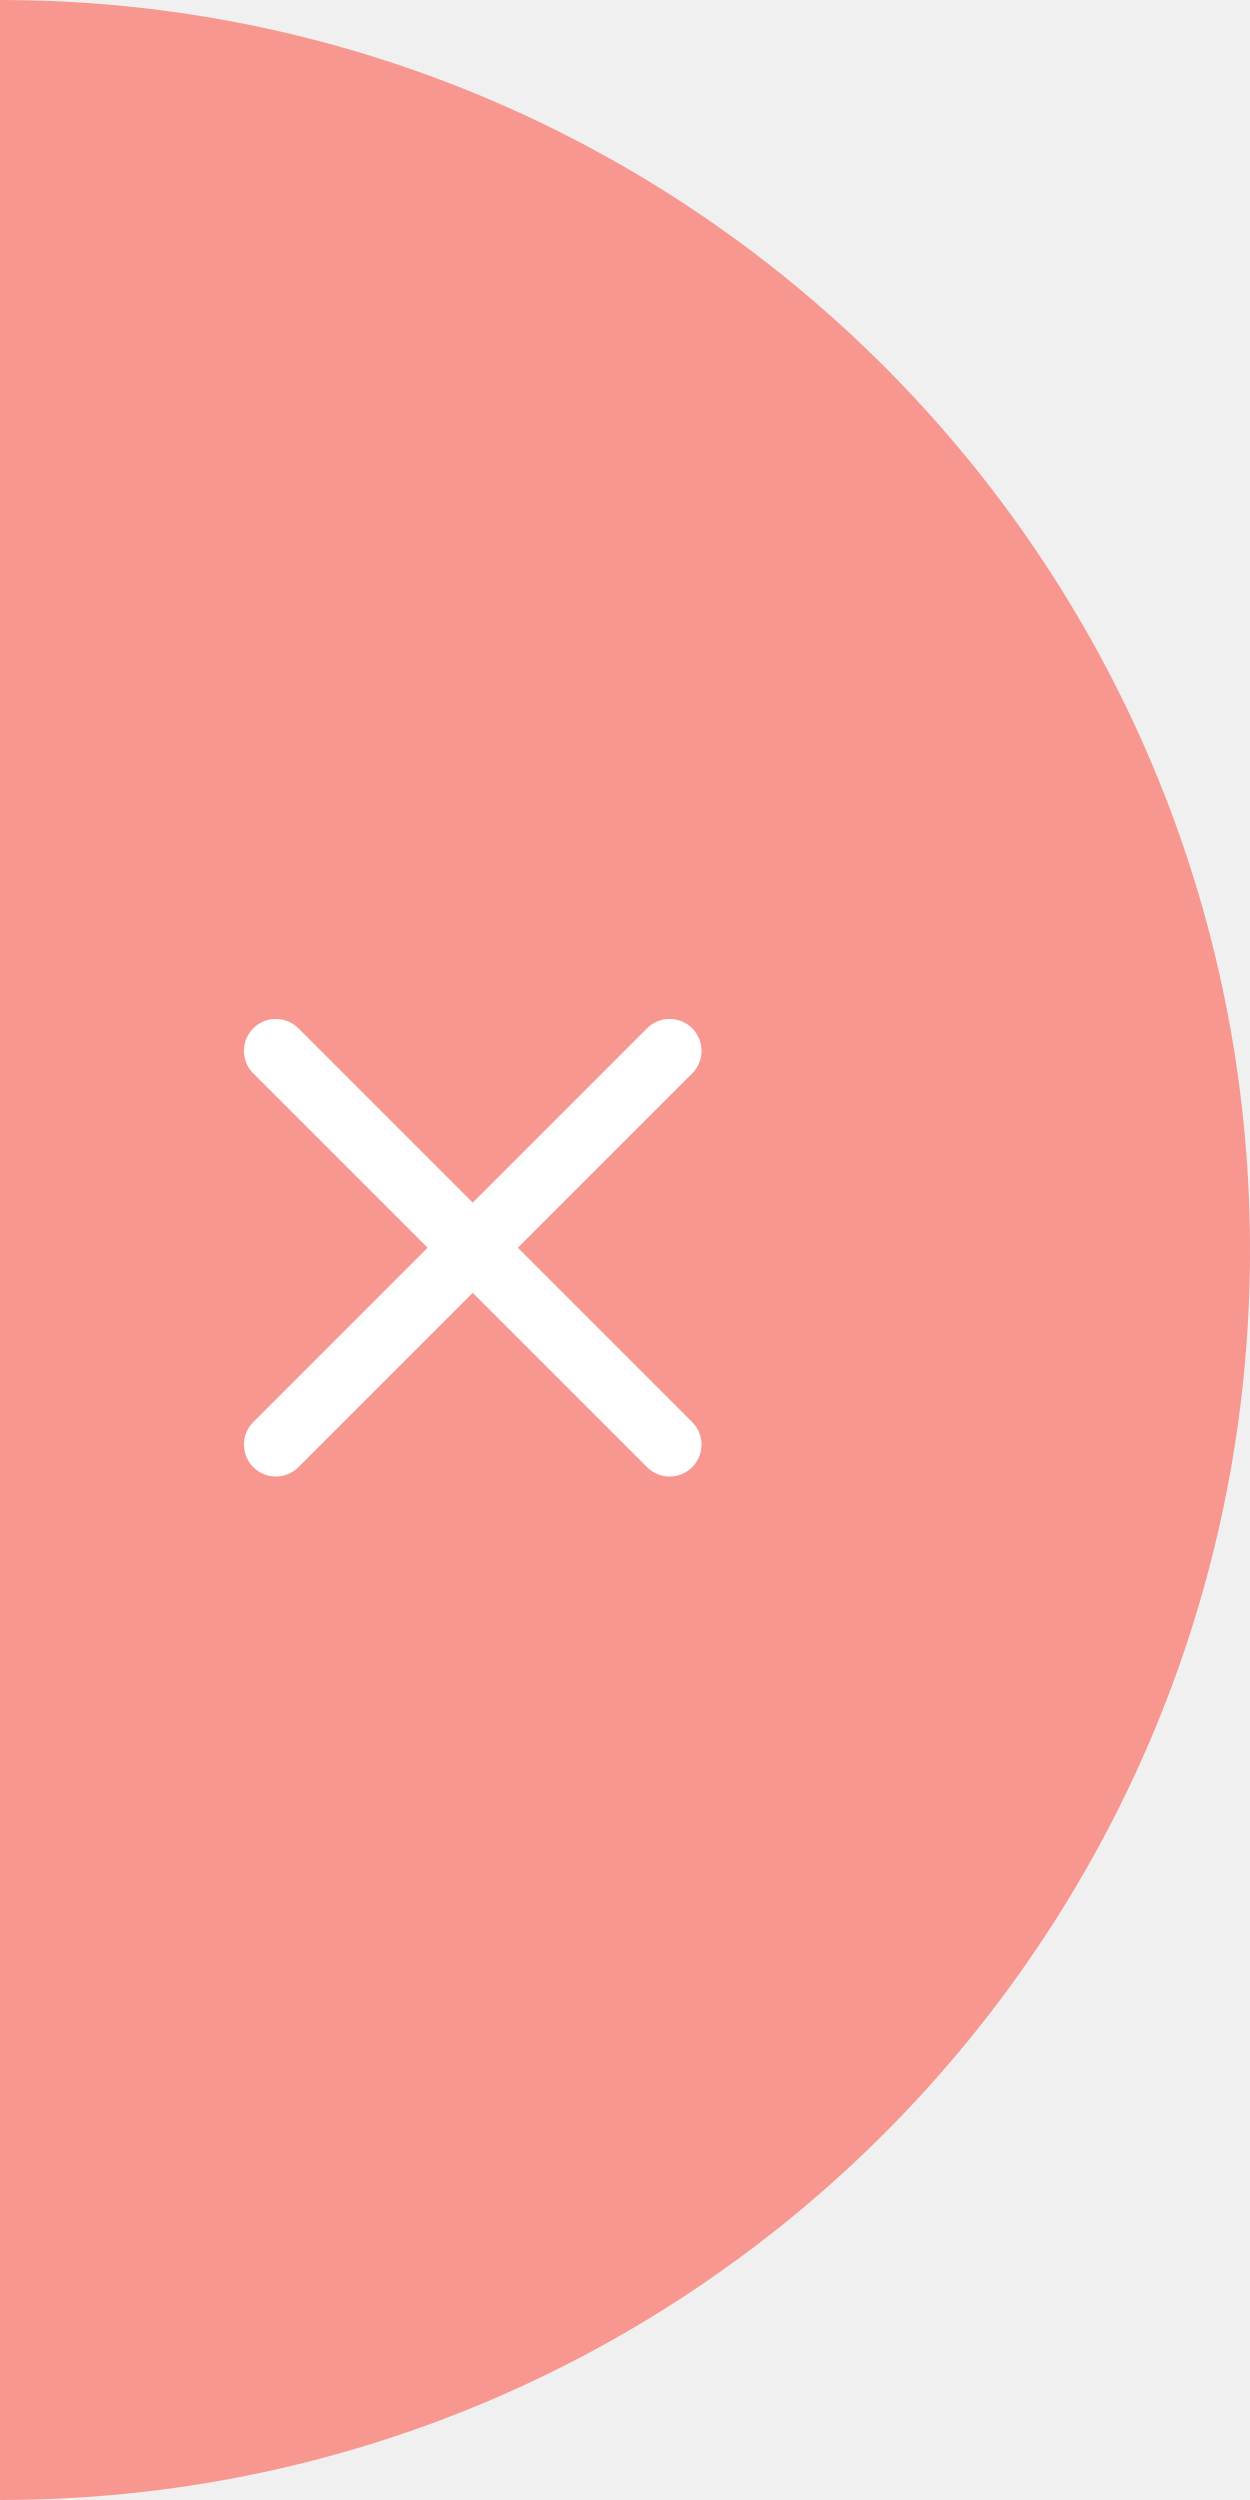
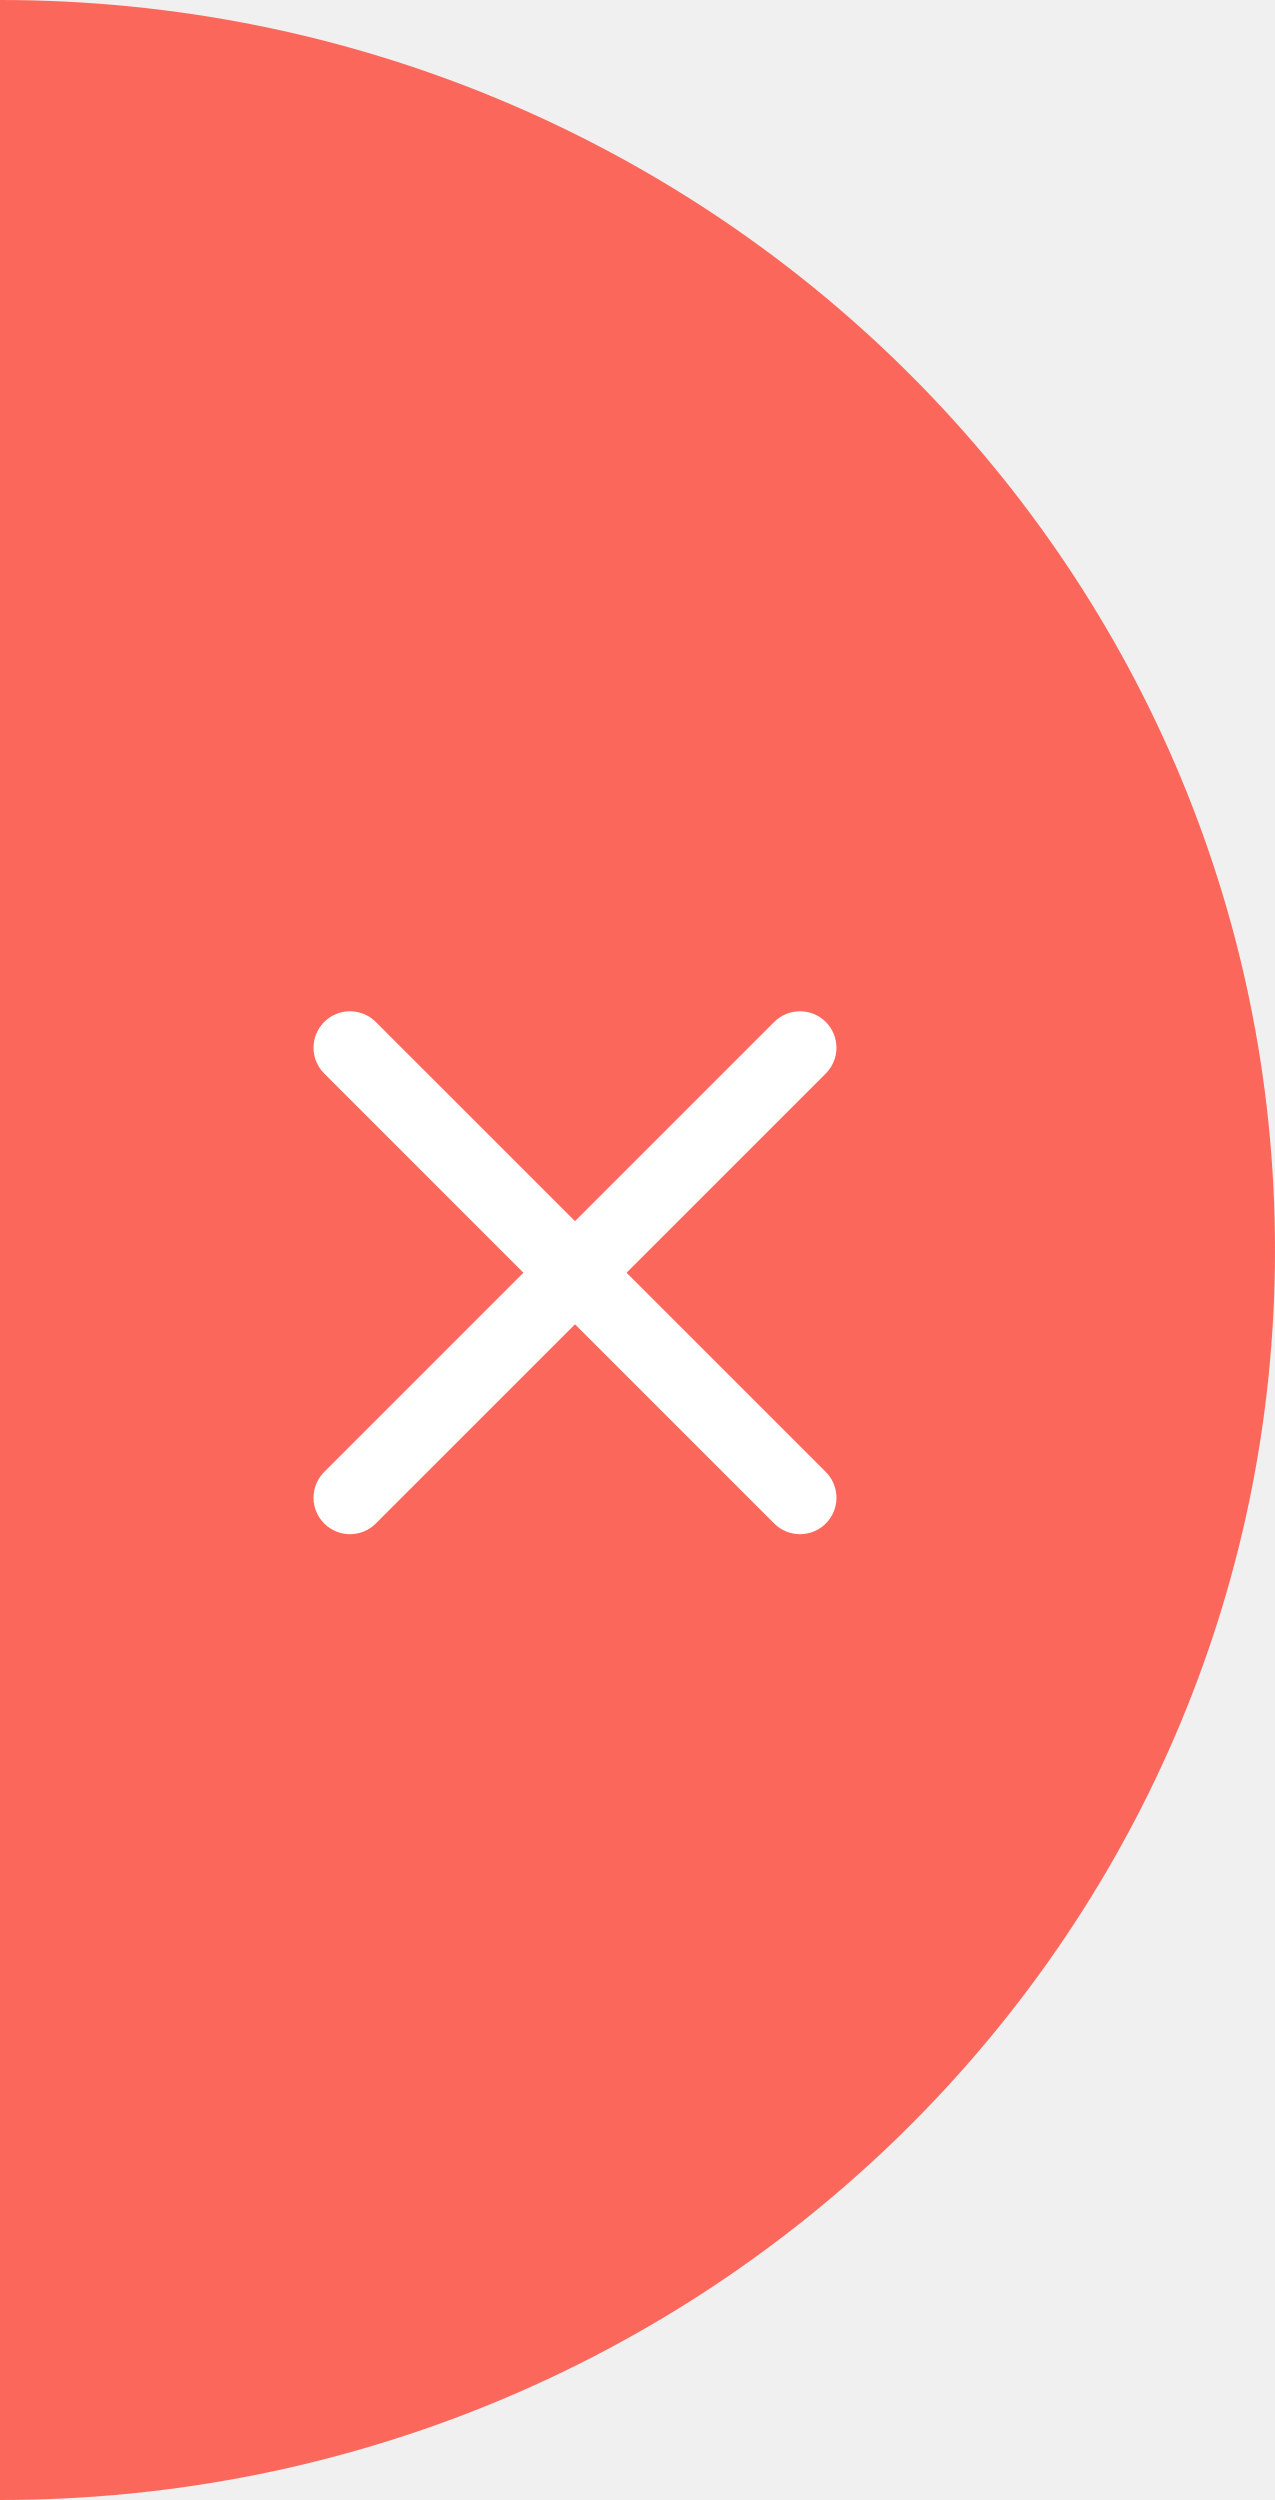
- <svg xmlns="http://www.w3.org/2000/svg" fill="none" viewBox="0 0 50 100">
-   <path d="M0 50C0 77.614 0 50 0 100C27.614 100 50 77.614 50 50C50 22.386 27.614 0 0 0C0 50 0 22.386 0 50Z" fill="#FF4538" fill-opacity="0.52" />
-   <path fill-rule="evenodd" clip-rule="evenodd" d="M27.403 42.653C27.745 42.311 27.745 41.757 27.403 41.415C27.061 41.074 26.507 41.074 26.166 41.415L18.909 48.672L11.653 41.415C11.311 41.074 10.757 41.074 10.415 41.415C10.074 41.757 10.074 42.311 10.415 42.653L17.672 49.909L10.415 57.166C10.074 57.507 10.074 58.061 10.415 58.403C10.757 58.745 11.311 58.745 11.653 58.403L18.909 51.147L26.166 58.403C26.507 58.745 27.061 58.745 27.403 58.403C27.745 58.061 27.745 57.507 27.403 57.166L20.147 49.909L27.403 42.653Z" fill="white" stroke="white" stroke-width="0.802" stroke-linecap="round" stroke-linejoin="round" />
+ <svg xmlns="http://www.w3.org/2000/svg" width="51" height="100" viewBox="0 0 51 100" fill="none">
+   <path d="M9.53674e-07 50C9.53674e-07 77.614 9.53674e-07 50 9.53674e-07 100C28.166 100 51 77.614 51 50C51 22.386 28.166 0 9.53674e-07 0C9.53674e-07 50 9.53674e-07 22.386 9.53674e-07 50Z" fill="#FF4538" fill-opacity="0.8" />
+   <path fill-rule="evenodd" clip-rule="evenodd" d="M32.707 42.616C33.098 42.226 33.098 41.593 32.707 41.202C32.317 40.812 31.683 40.812 31.293 41.202L23 49.495L14.707 41.202C14.317 40.812 13.683 40.812 13.293 41.202C12.902 41.593 12.902 42.226 13.293 42.616L21.586 50.909L13.293 59.202C12.902 59.593 12.902 60.226 13.293 60.616C13.683 61.007 14.317 61.007 14.707 60.616L23 52.323L31.293 60.616C31.683 61.007 32.317 61.007 32.707 60.616C33.098 60.226 33.098 59.593 32.707 59.202L24.414 50.909L32.707 42.616Z" fill="white" stroke="white" stroke-width="0.917" stroke-linecap="round" stroke-linejoin="round" />
</svg>
